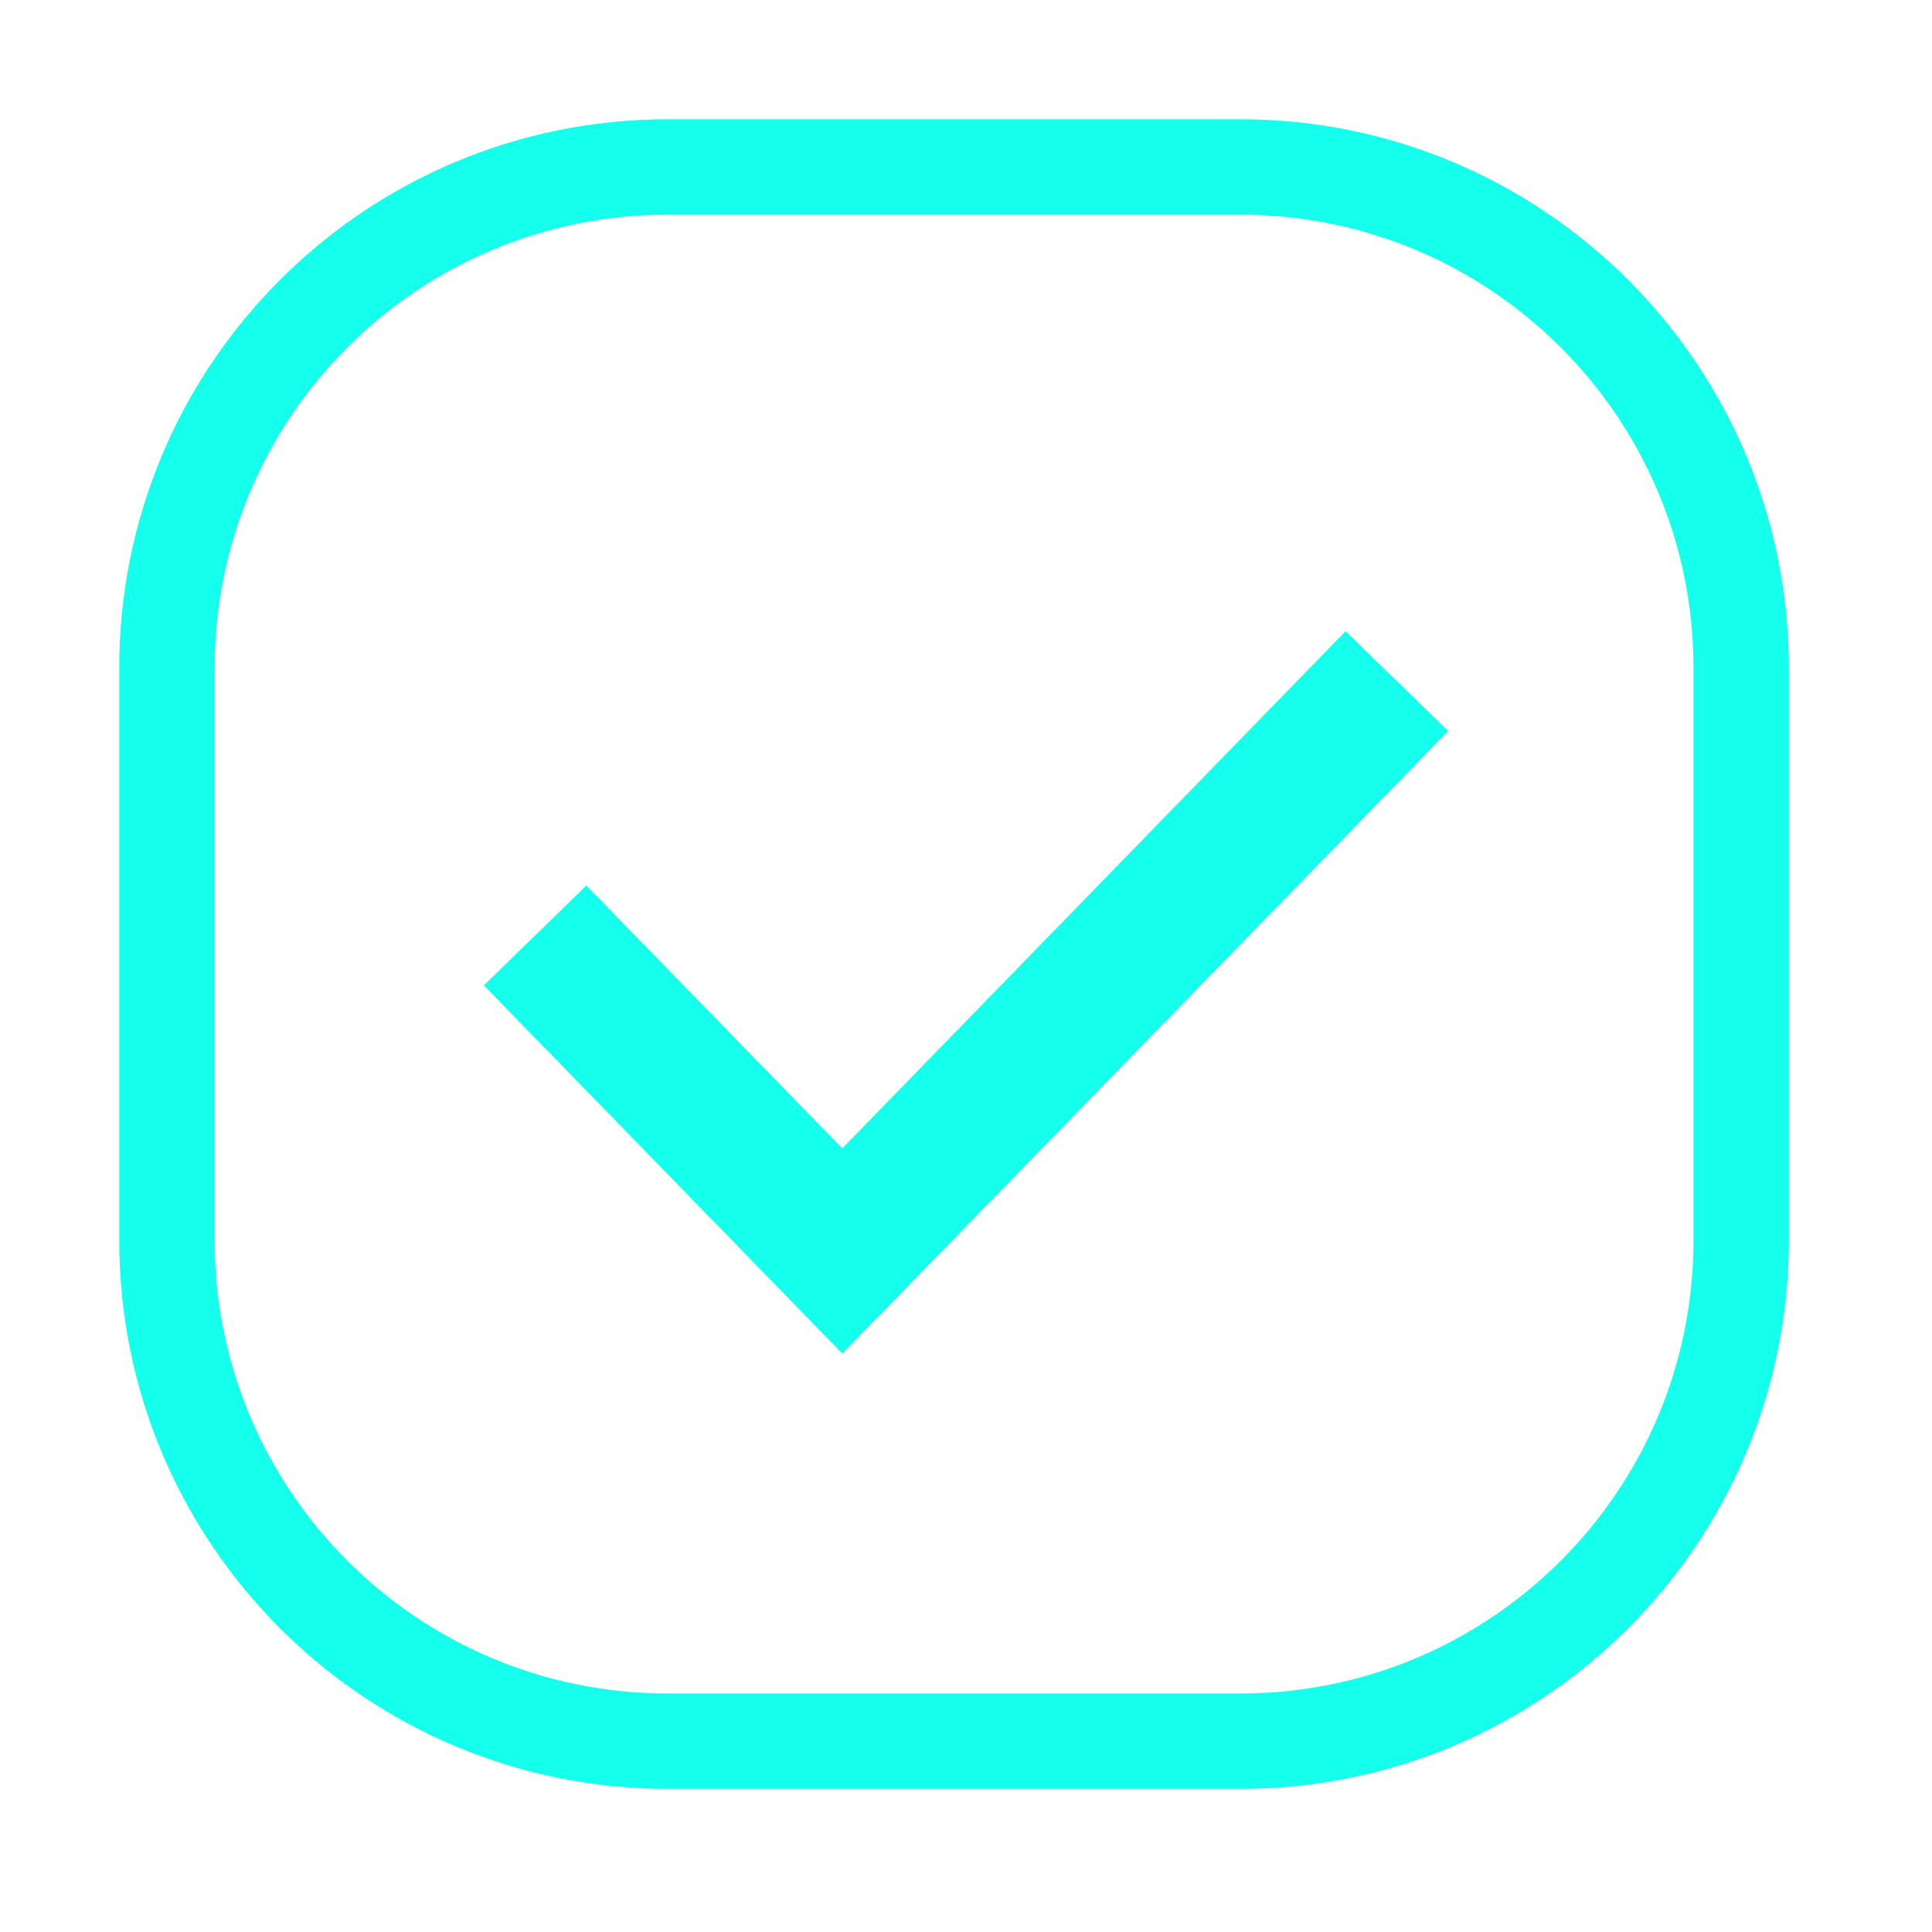
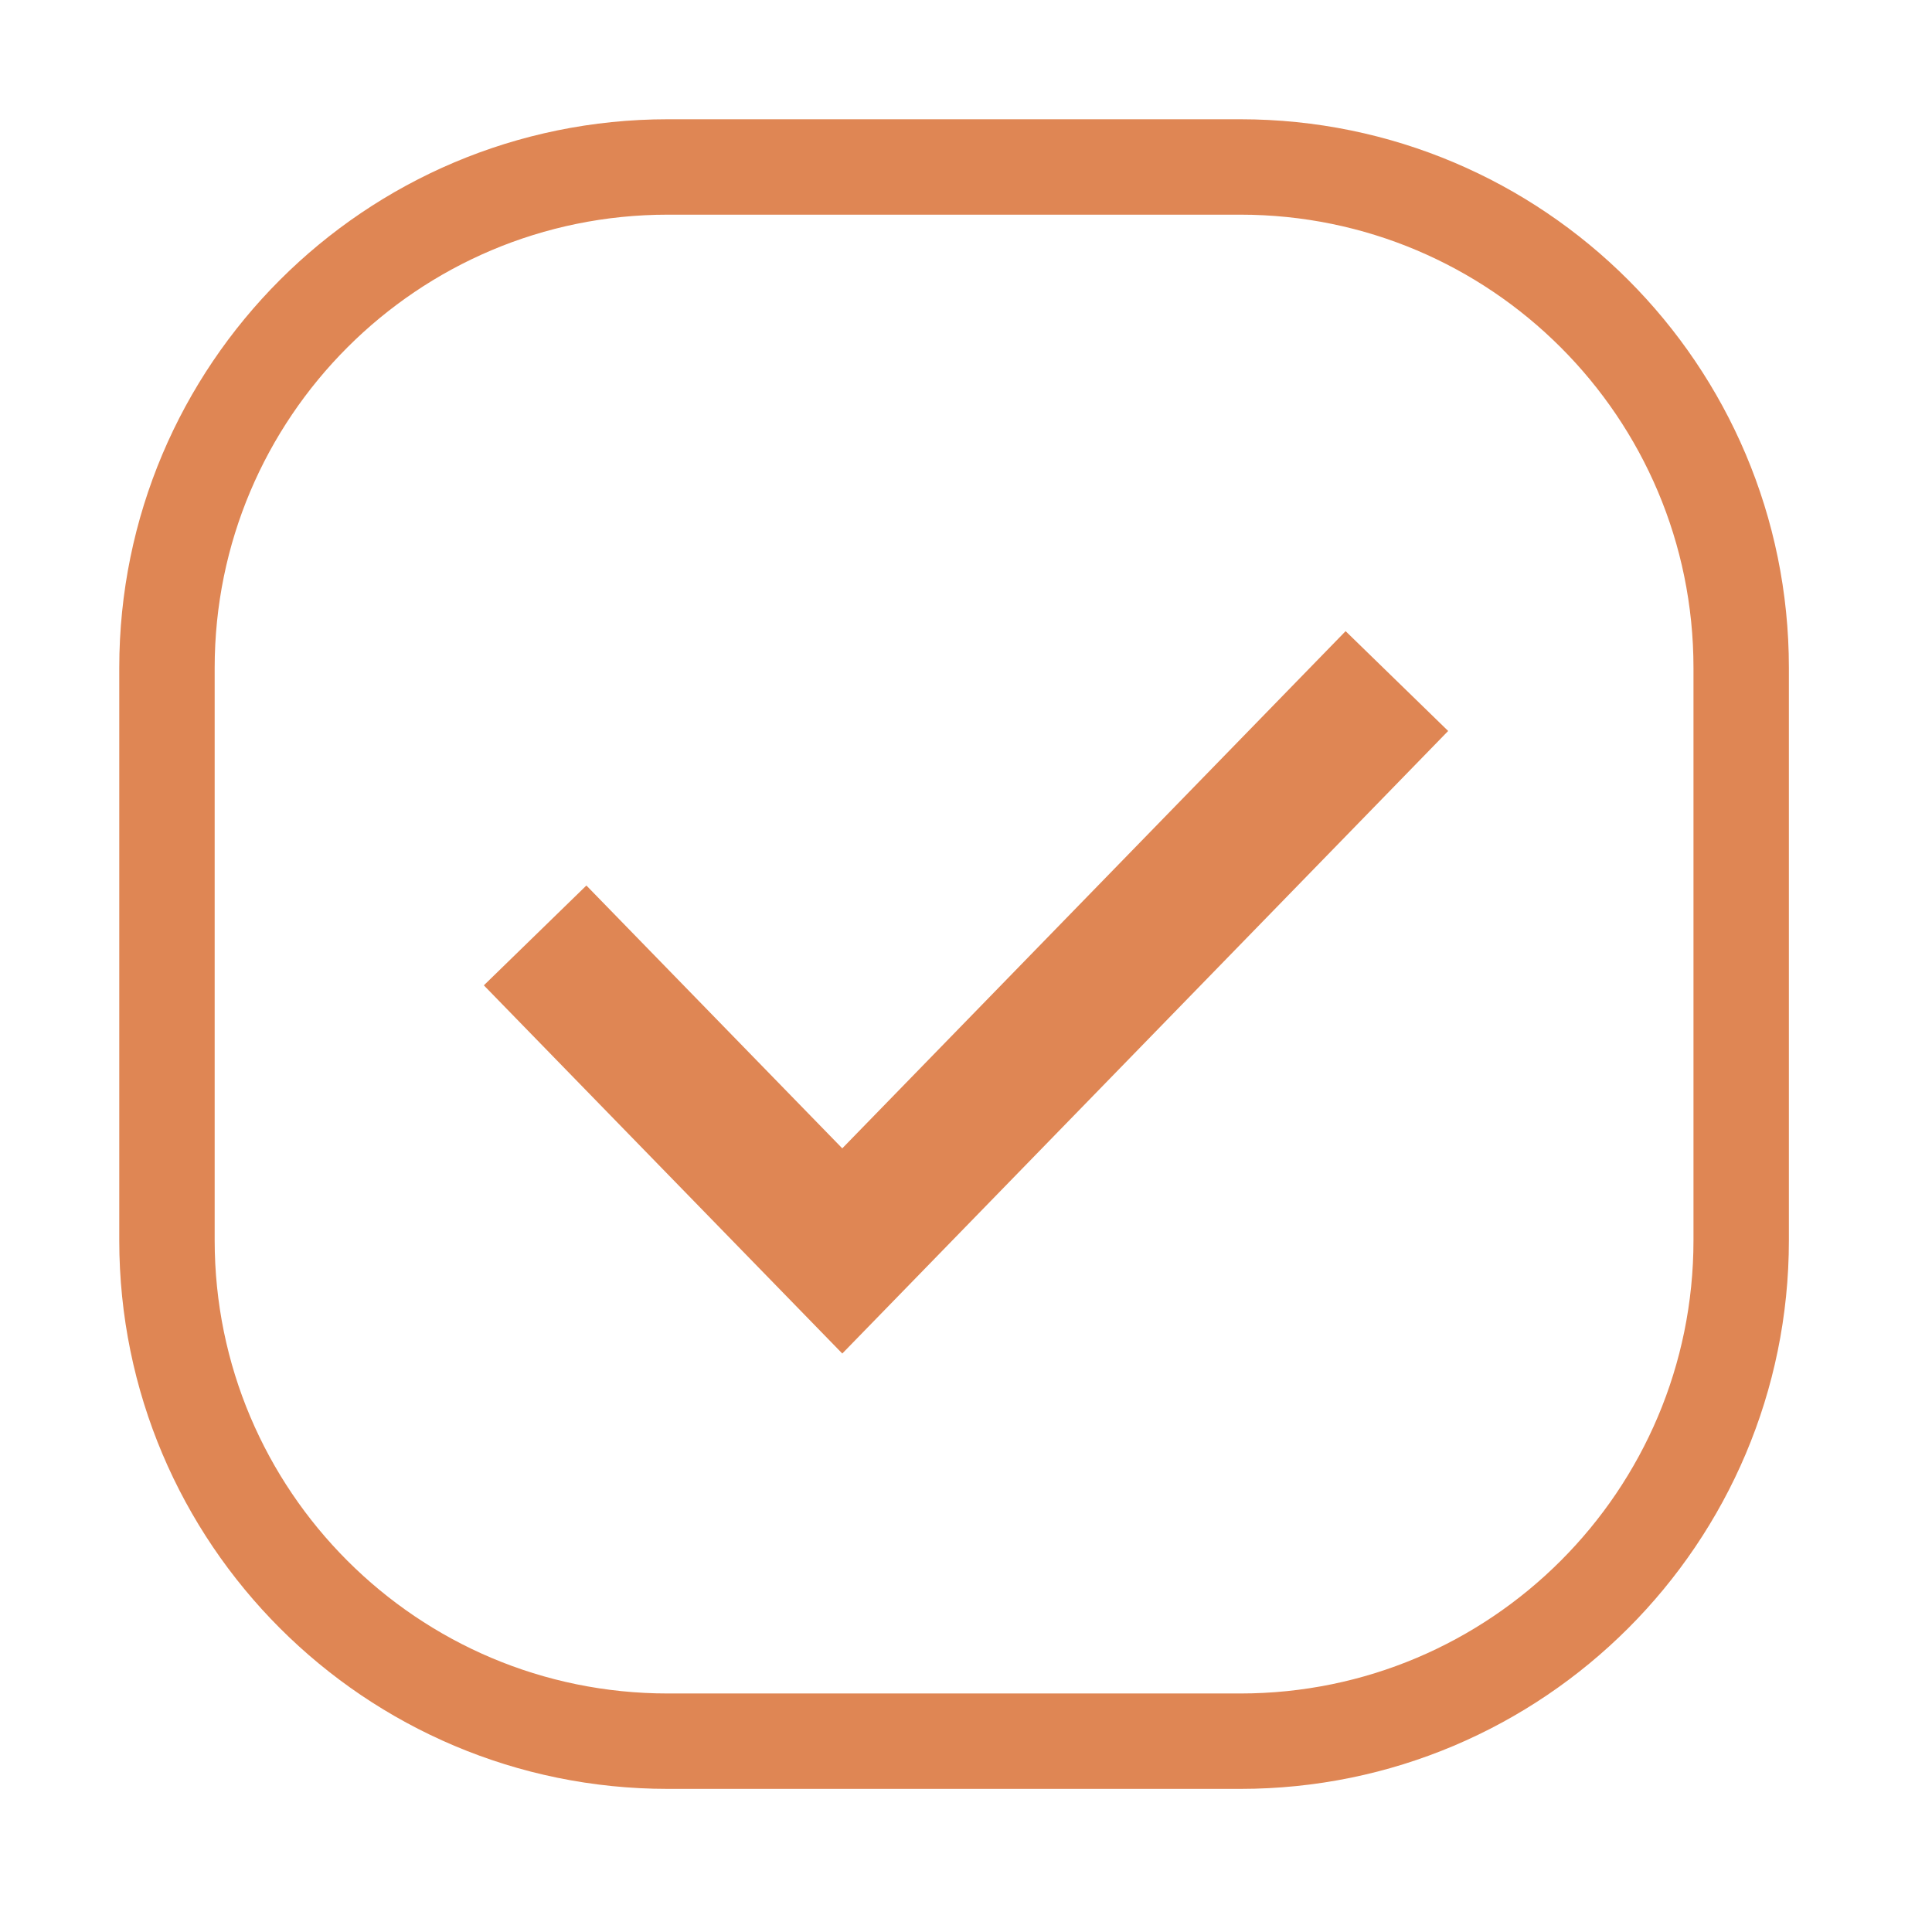
<svg xmlns="http://www.w3.org/2000/svg" width="81" height="81" viewBox="0 0 81 81" fill="none">
-   <rect x="7" y="7" width="66" height="66" rx="21" stroke="#14FFEC" stroke-width="4" />
-   <path d="M22.435 39.218L35.314 52.446L58.565 28.554" stroke="#14FFEC" stroke-width="6" stroke-miterlimit="10" />
+   <rect x="7" y="7" width="66" height="66" rx="21" stroke="#DF8654" stroke-width="4" />
+   <path d="M22.435 39.218L35.313 52.446L58.565 28.554" stroke="#DF8654" stroke-width="6" stroke-miterlimit="10" />
</svg>
